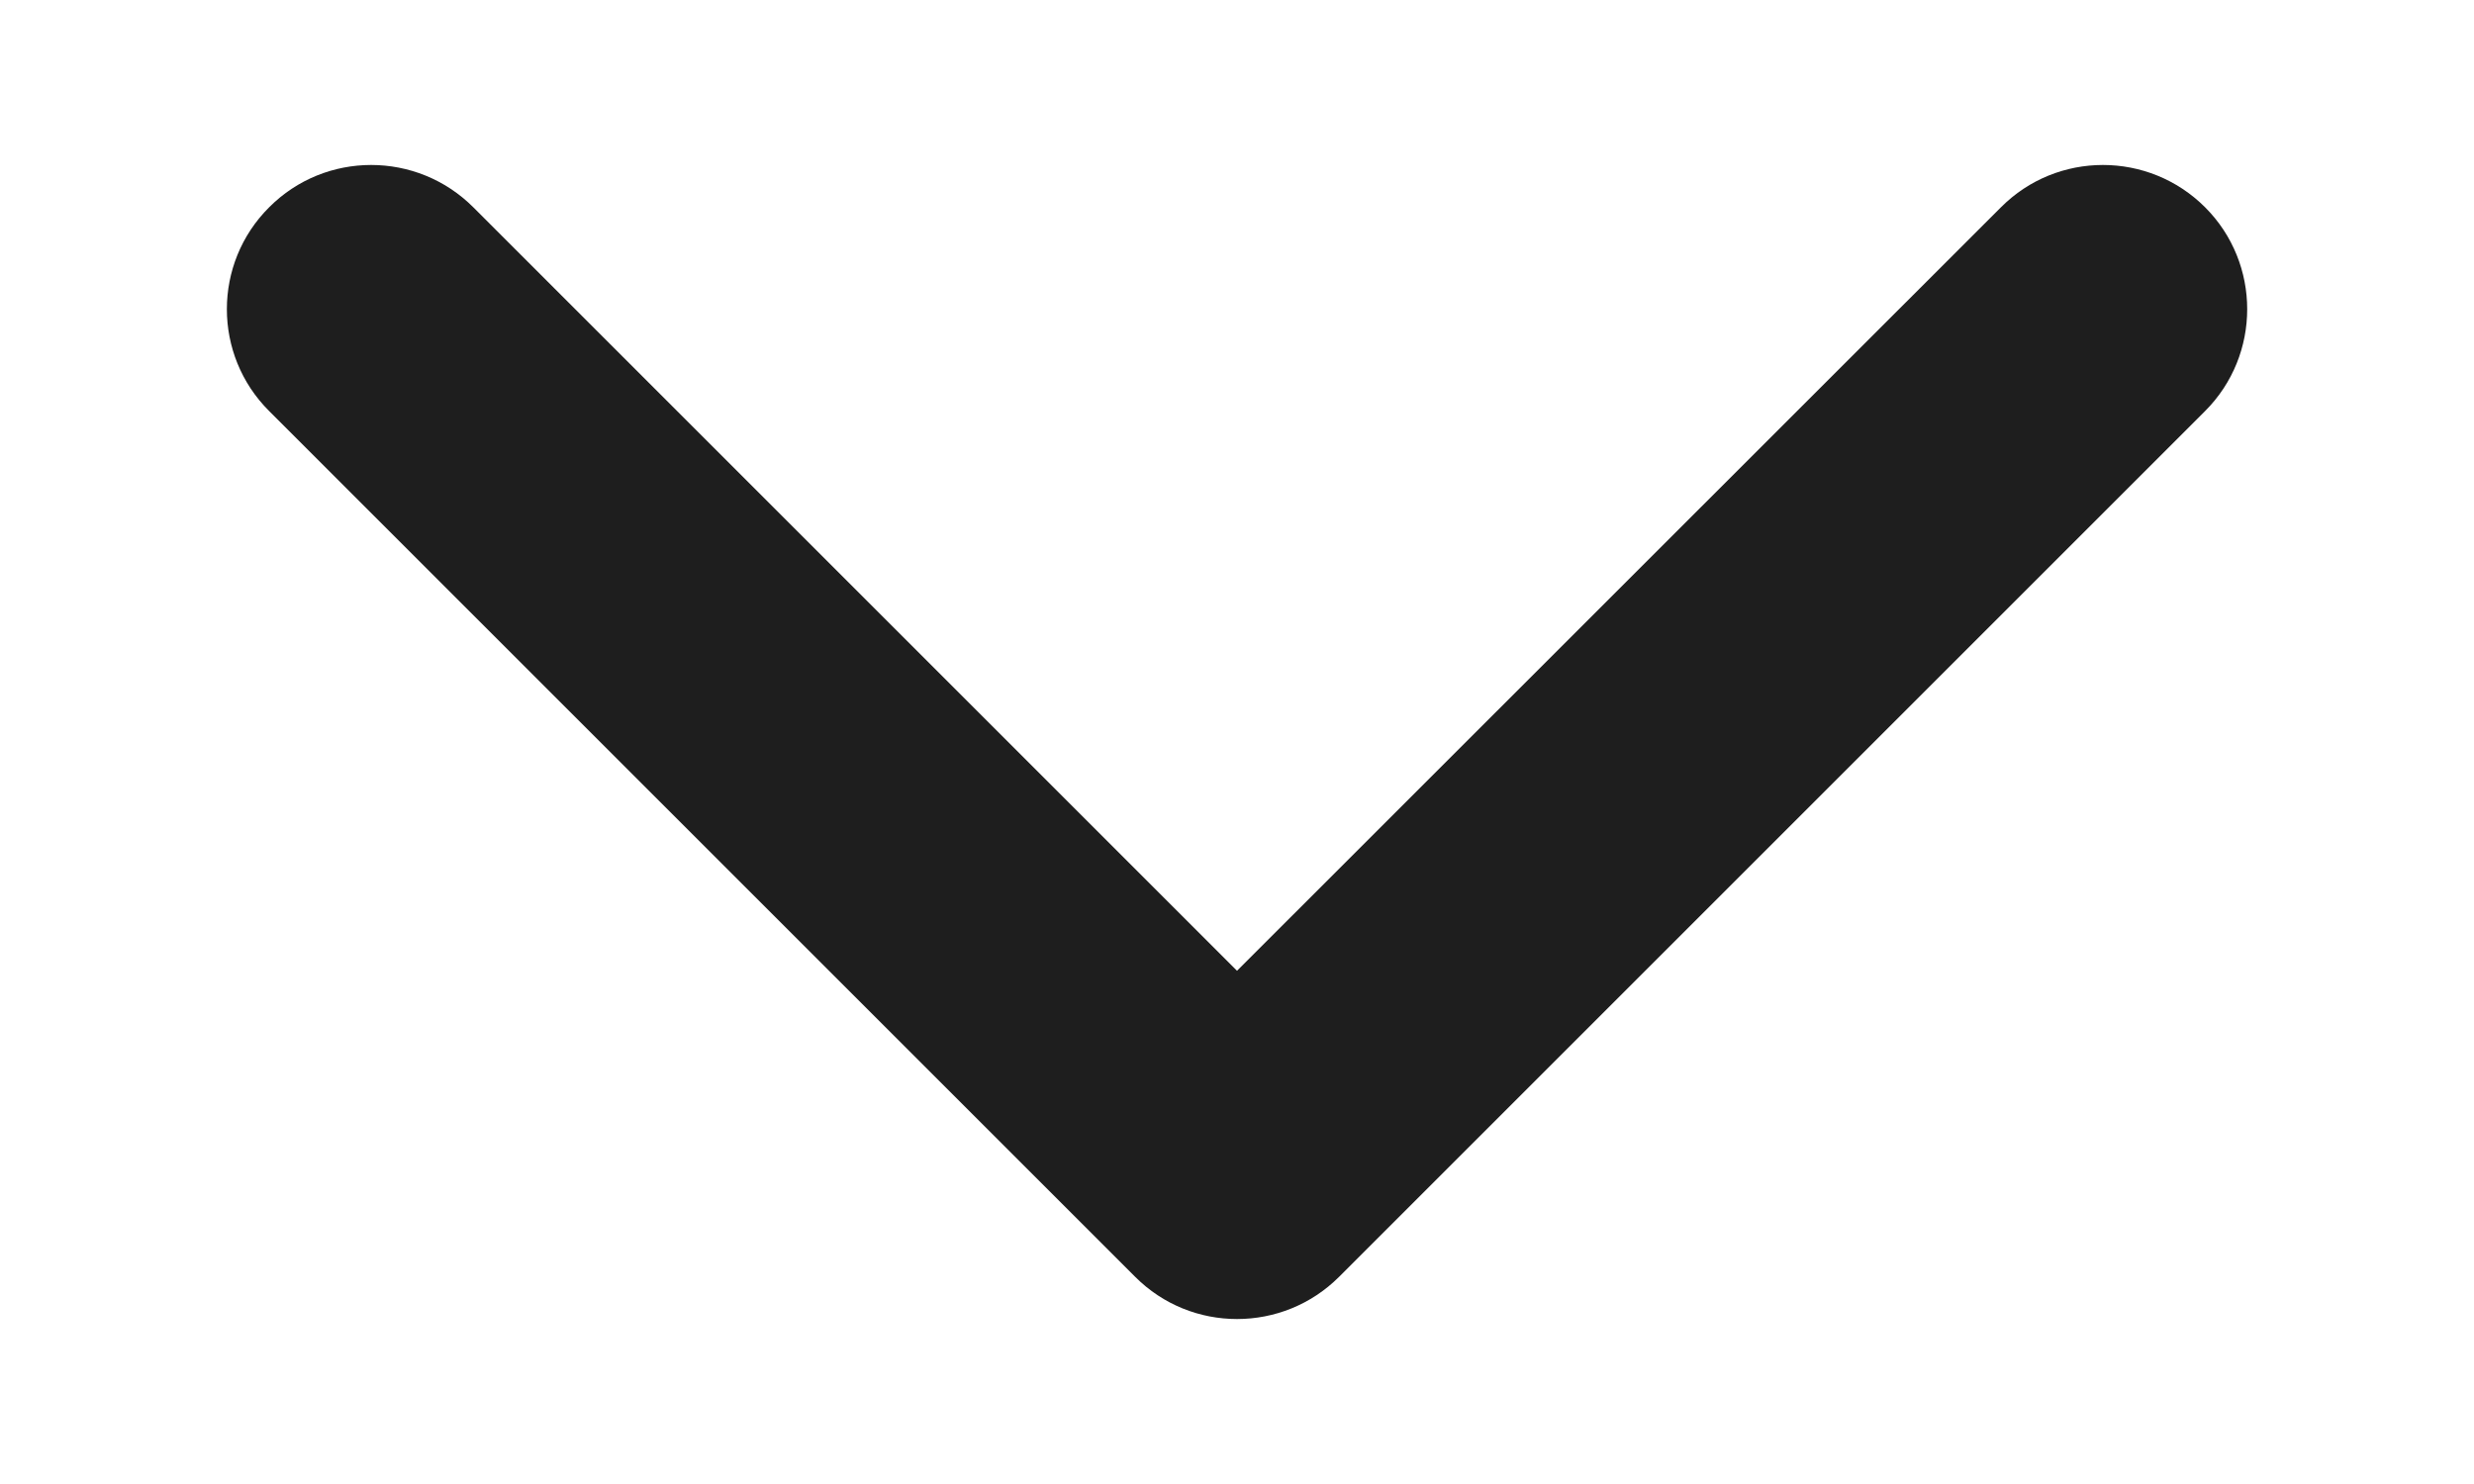
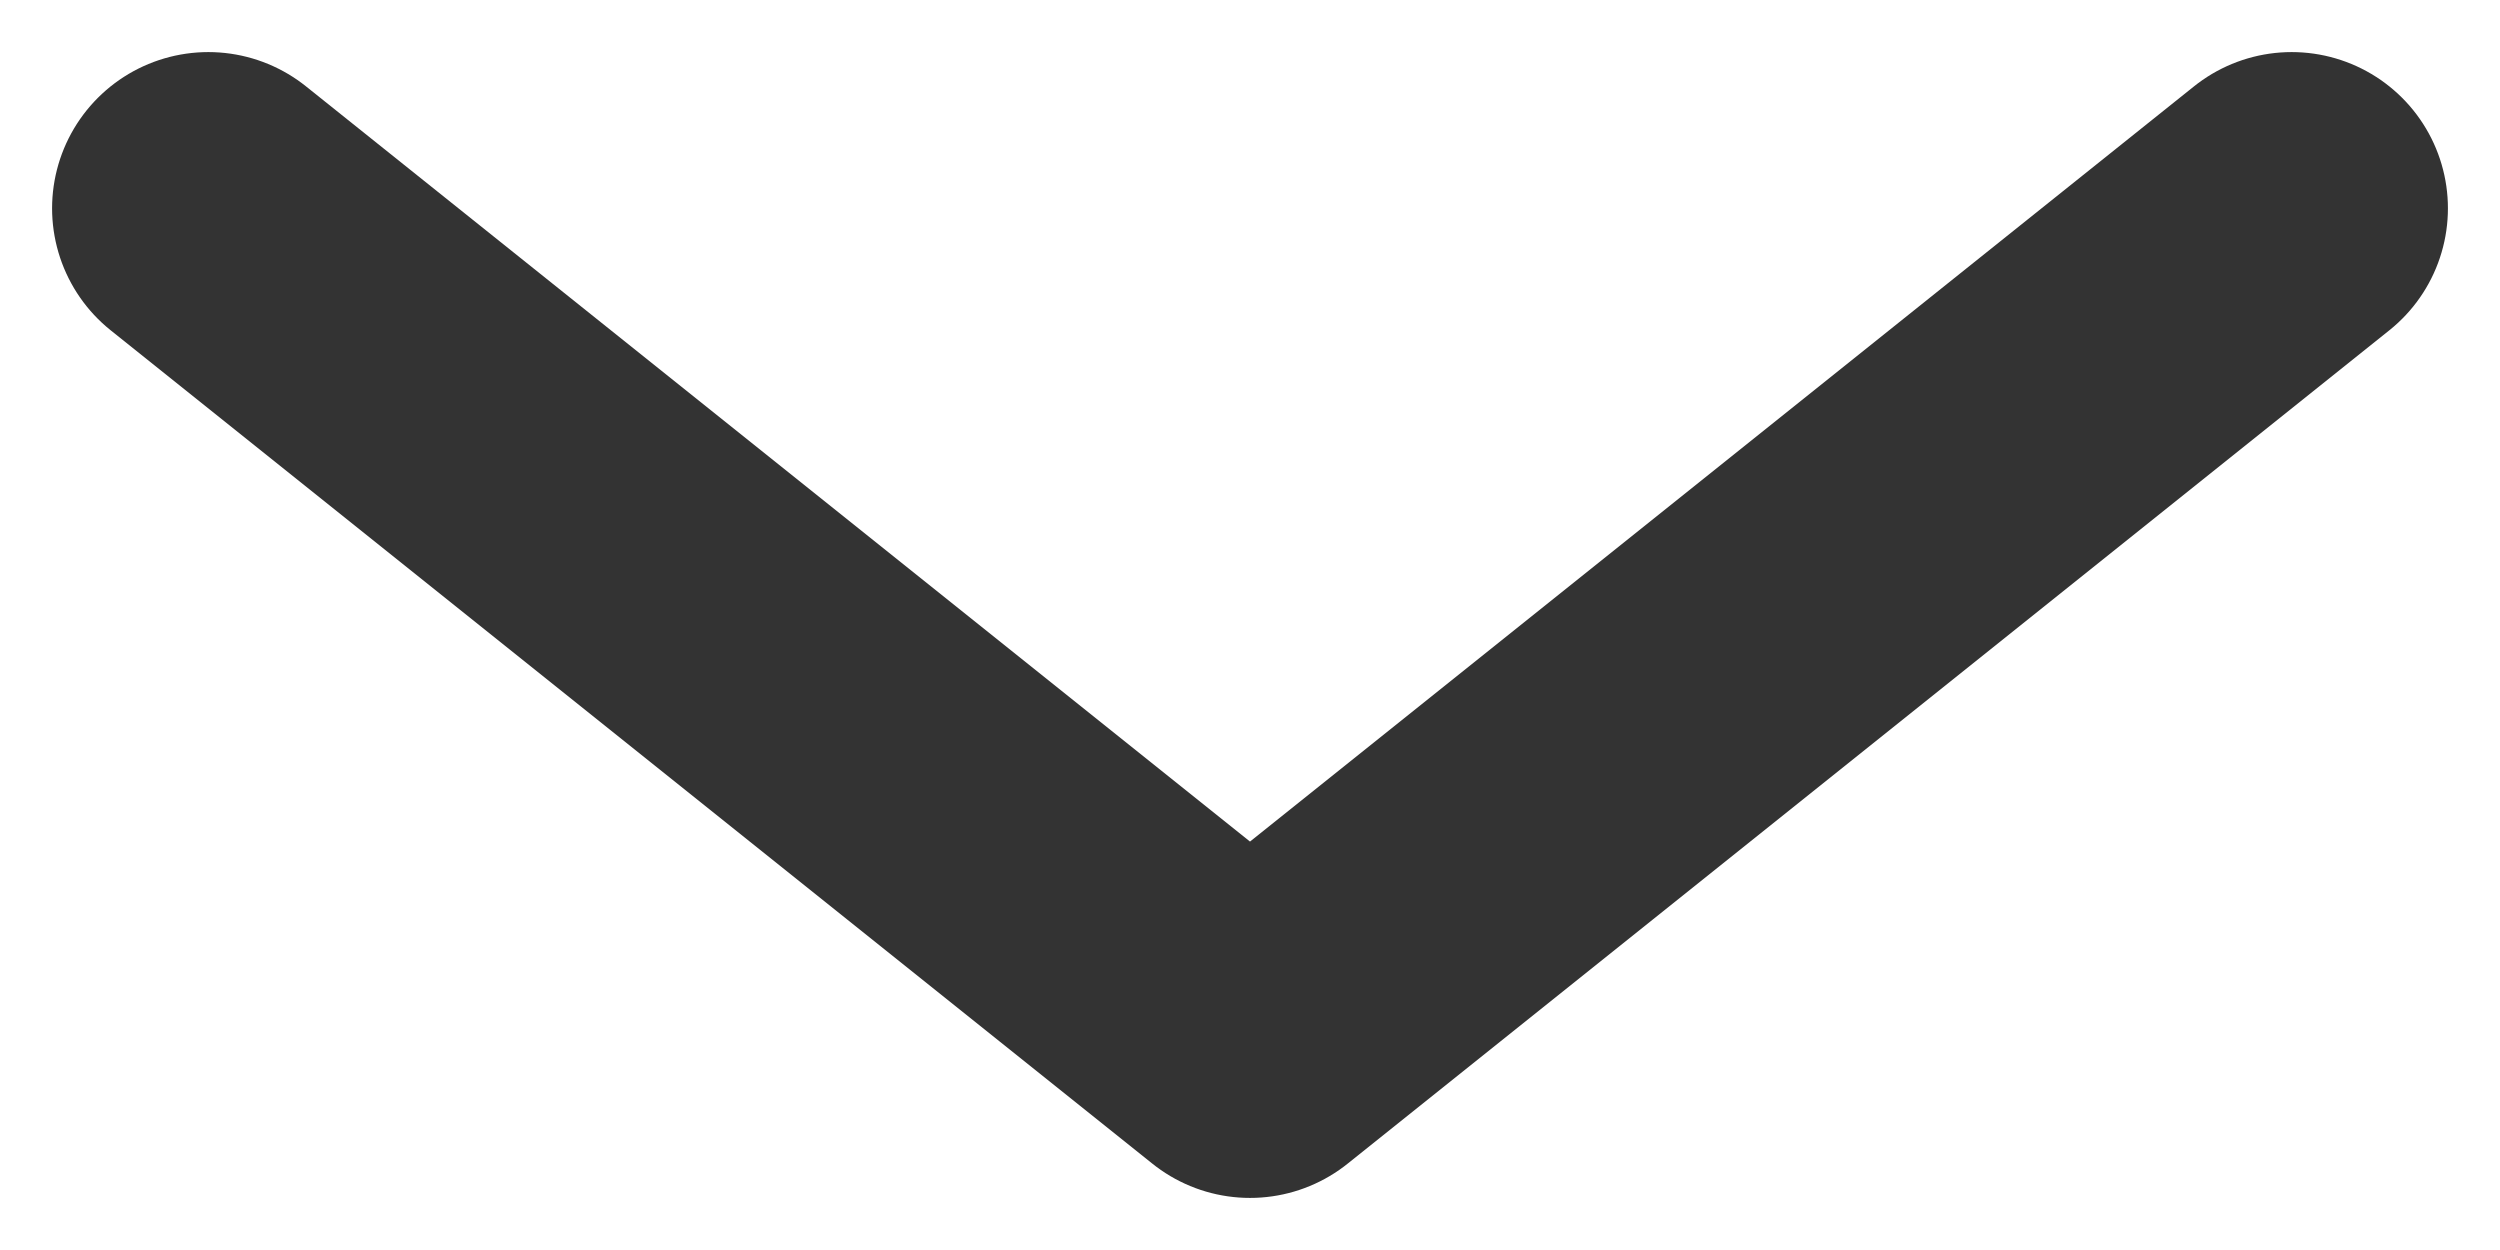
- <svg xmlns="http://www.w3.org/2000/svg" width="10" height="6" viewBox="0 0 10 6" fill="none">
-   <path fill-rule="evenodd" clip-rule="evenodd" d="M1.088 0.838C1.315 0.61 1.685 0.61 1.913 0.838L5 3.925L8.088 0.838C8.315 0.61 8.685 0.61 8.913 0.838C9.14 1.065 9.14 1.435 8.913 1.662L5.413 5.162C5.185 5.39 4.815 5.39 4.588 5.162L1.088 1.662C0.86 1.435 0.86 1.065 1.088 0.838Z" fill="#1E1E1E" />
+ <svg xmlns="http://www.w3.org/2000/svg" width="12" height="6" viewBox="0 0 12 6" fill="none">
+   <path d="M1 1L6 5L11 1" stroke="#333333" stroke-width="1.5" stroke-linecap="round" stroke-linejoin="round" />
</svg>
